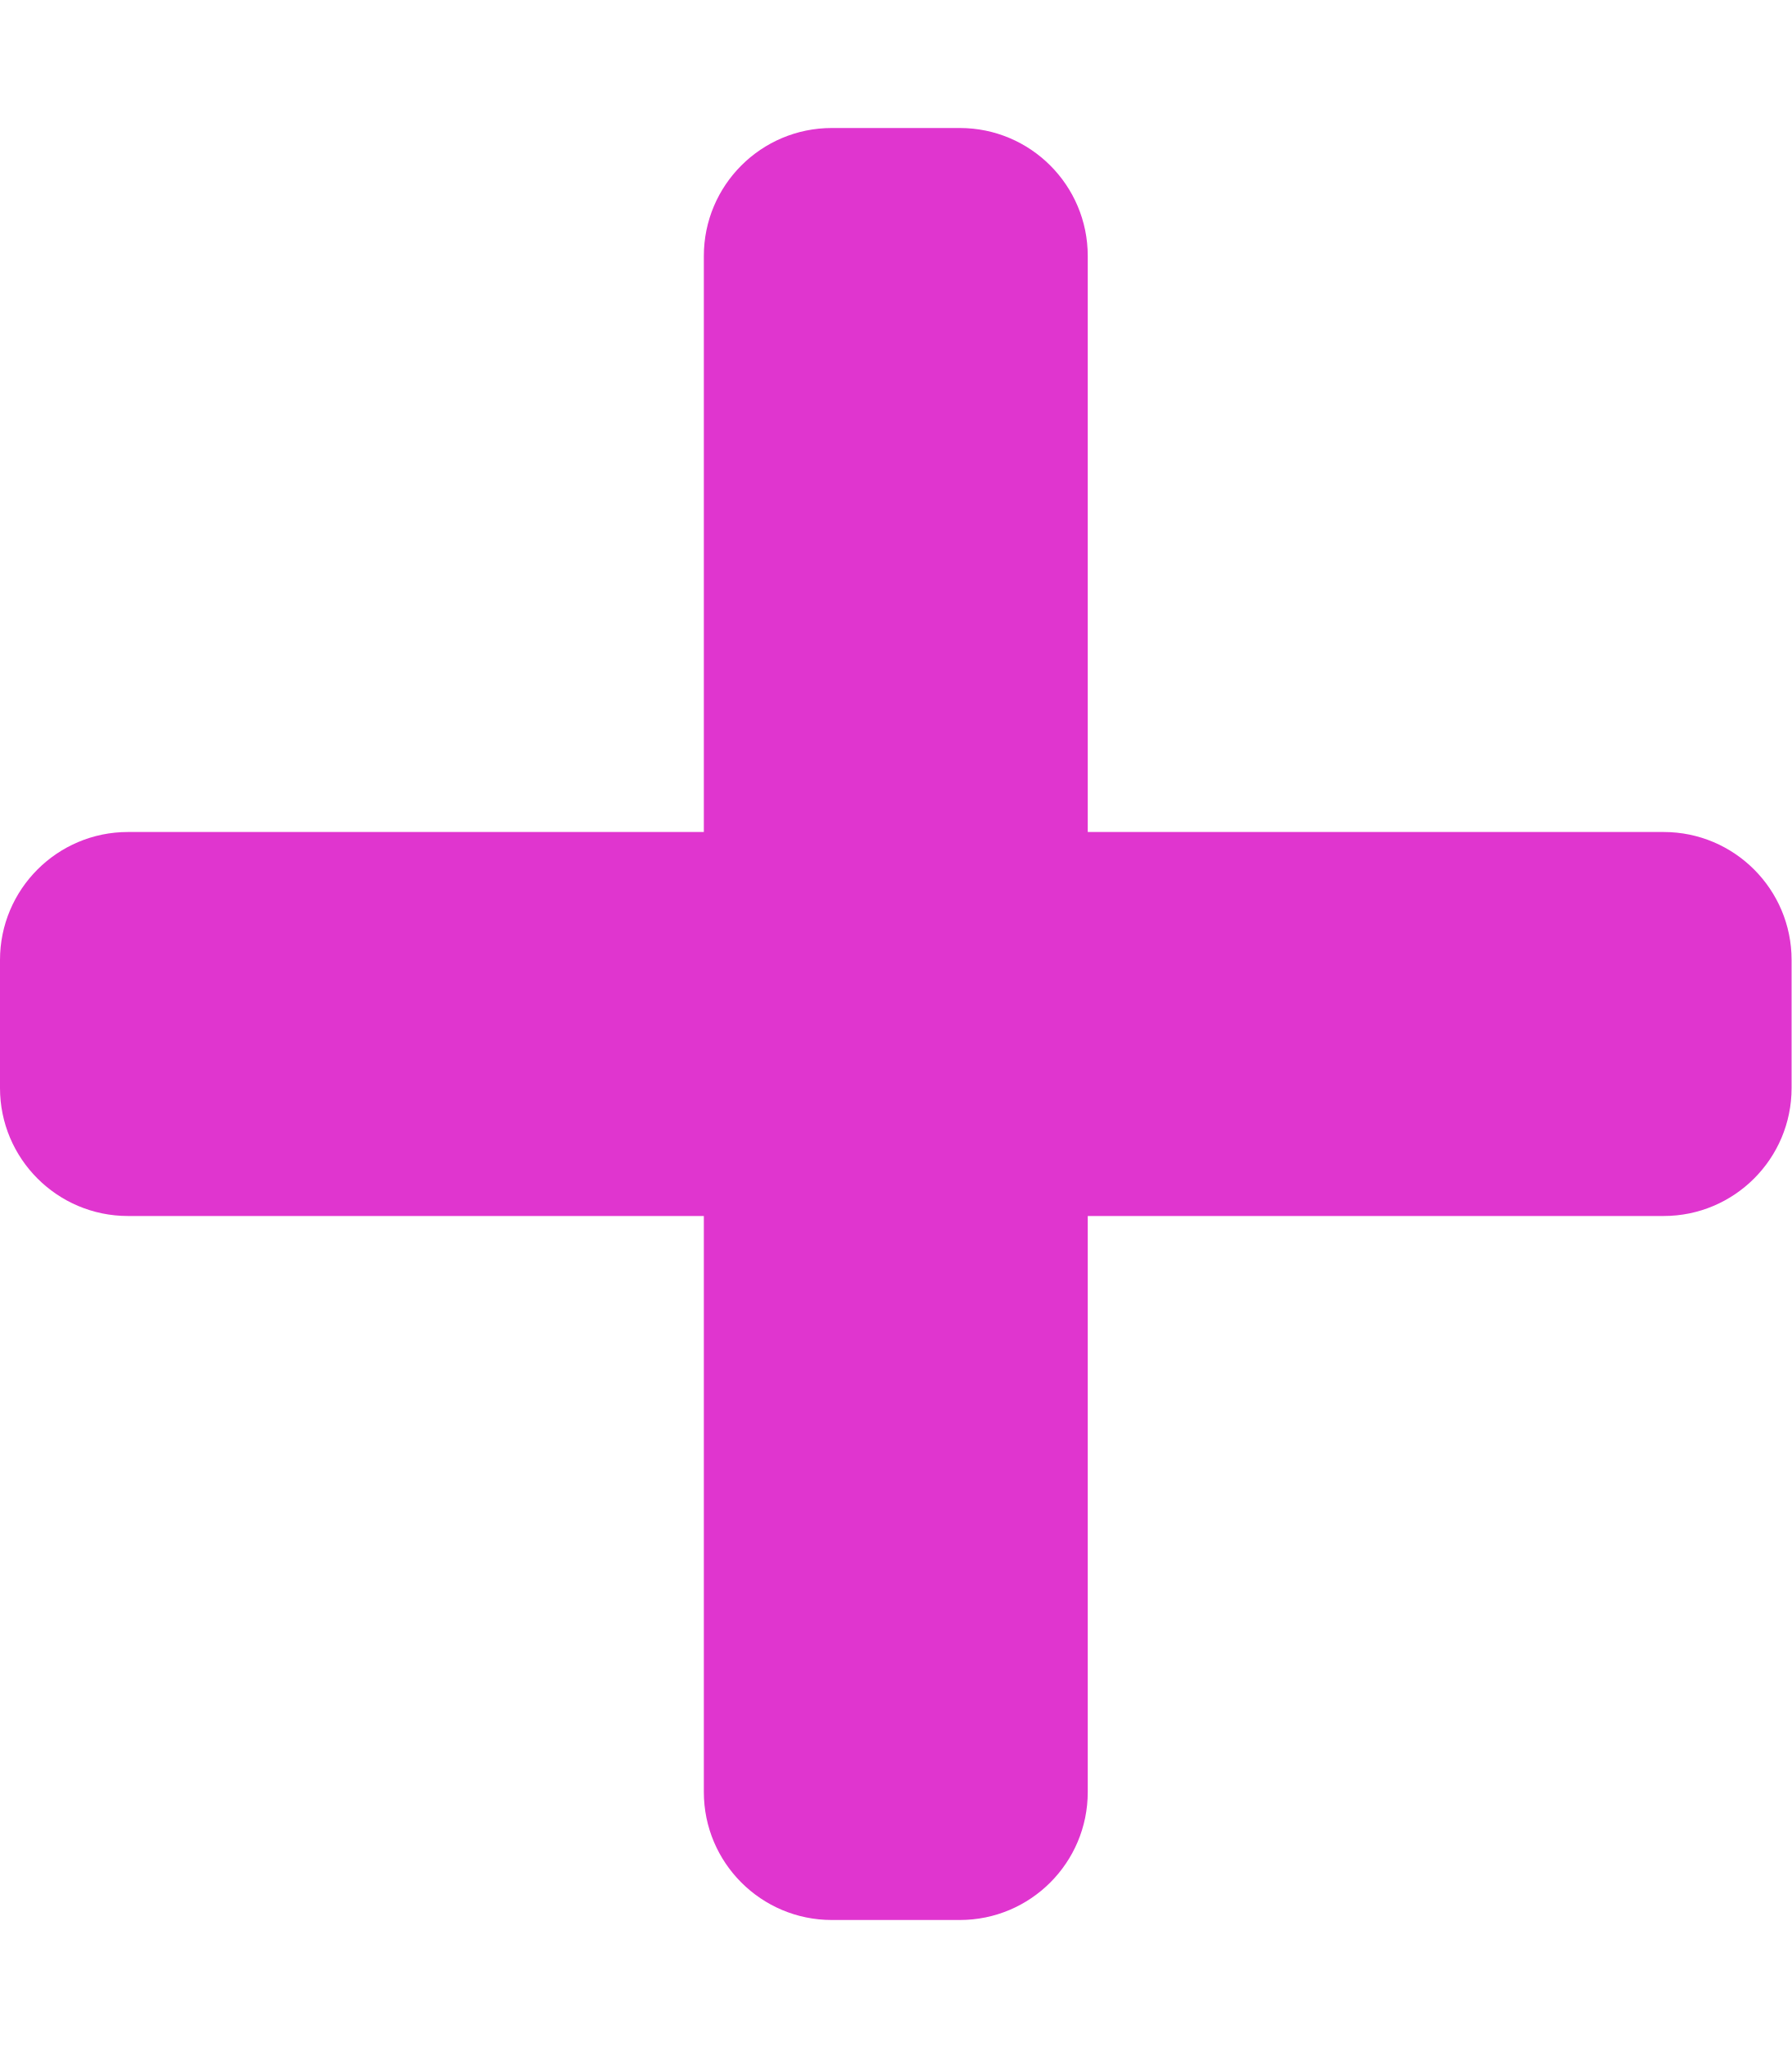
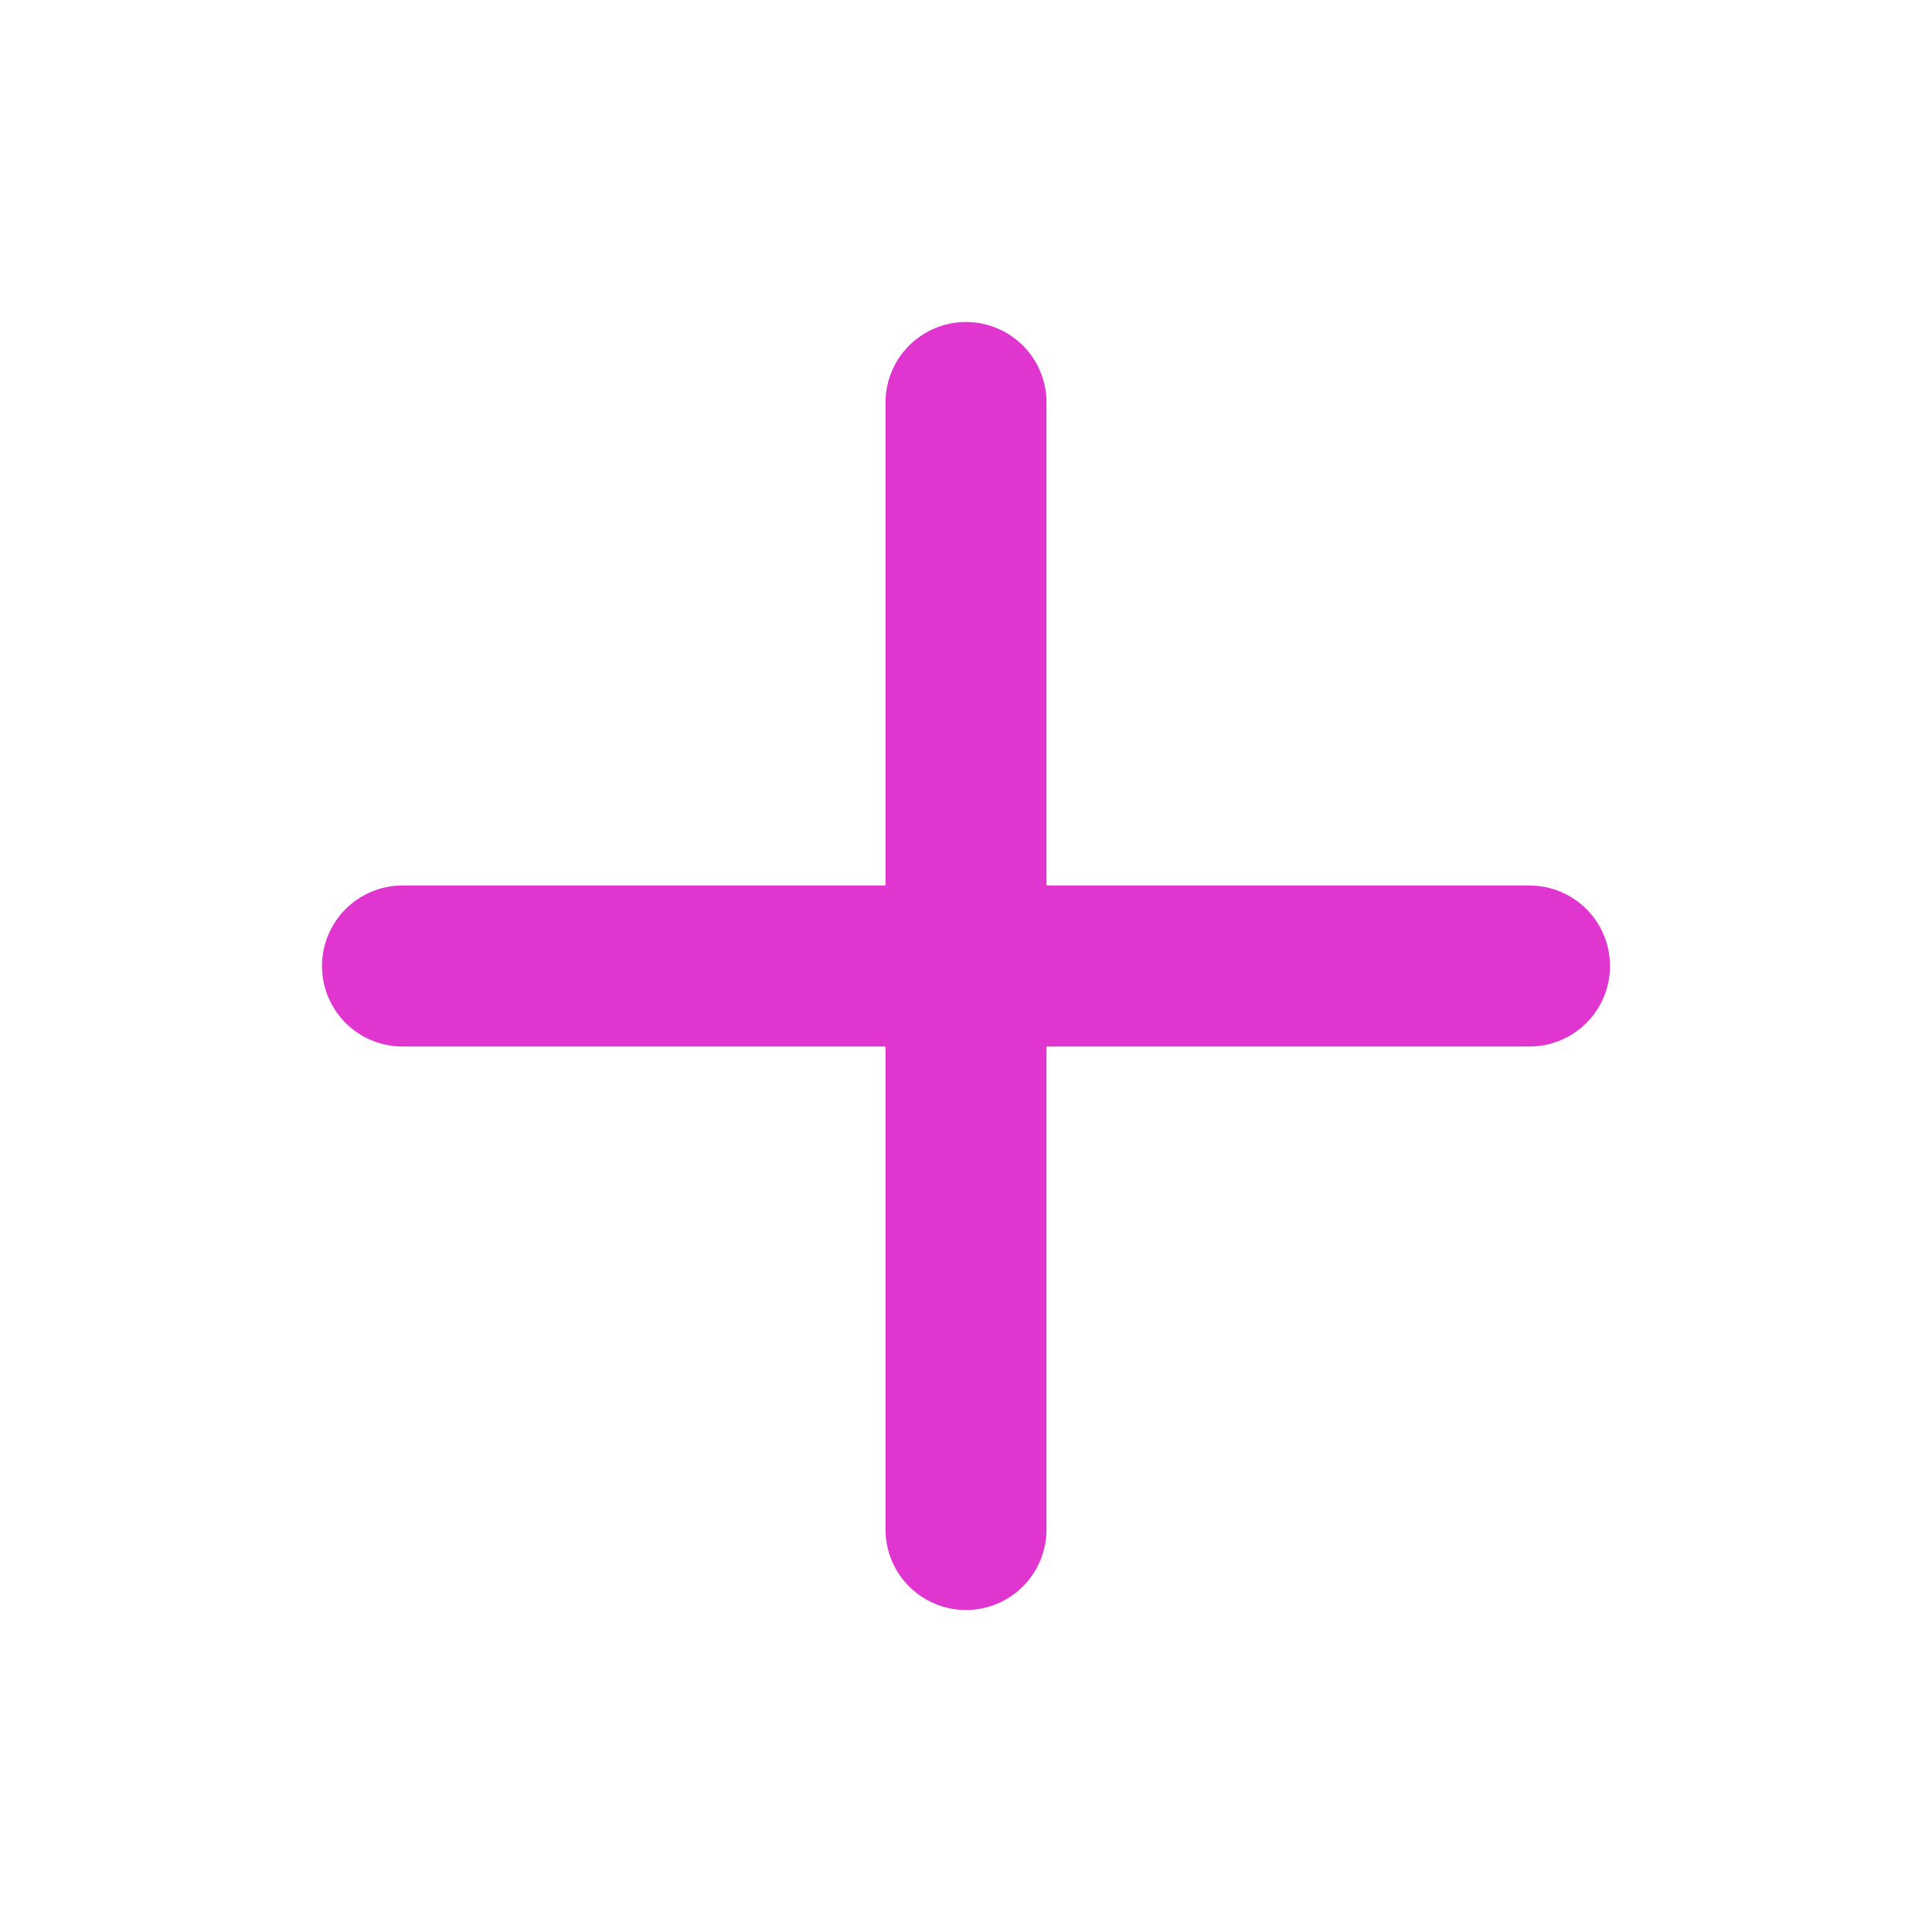
- <svg xmlns="http://www.w3.org/2000/svg" aria-hidden="true" focusable="false" data-prefix="fas" data-icon="plus" class="svg-inline--fa fa-plus fa-w-14" role="img" viewBox="0 0 448 512">
-   <path fill="#E035CF" d="M416 208H272V64c0-17.67-14.33-32-32-32h-32c-17.67 0-32 14.33-32 32v144H32c-17.67 0-32 14.33-32 32v32c0 17.67 14.33 32 32 32h144v144c0 17.67 14.33 32 32 32h32c17.67 0 32-14.33 32-32V304h144c17.67 0 32-14.33 32-32v-32c0-17.67-14.33-32-32-32z" />
+ <svg xmlns="http://www.w3.org/2000/svg" width="24" height="24" viewBox="0 0 24 24" fill="none" stroke="#e035cf" stroke-width="2" stroke-linecap="round" stroke-linejoin="round" class="feather feather-plus">
+   <line x1="12" y1="5" x2="12" y2="19" />
+   <line x1="5" y1="12" x2="19" y2="12" />
</svg>
